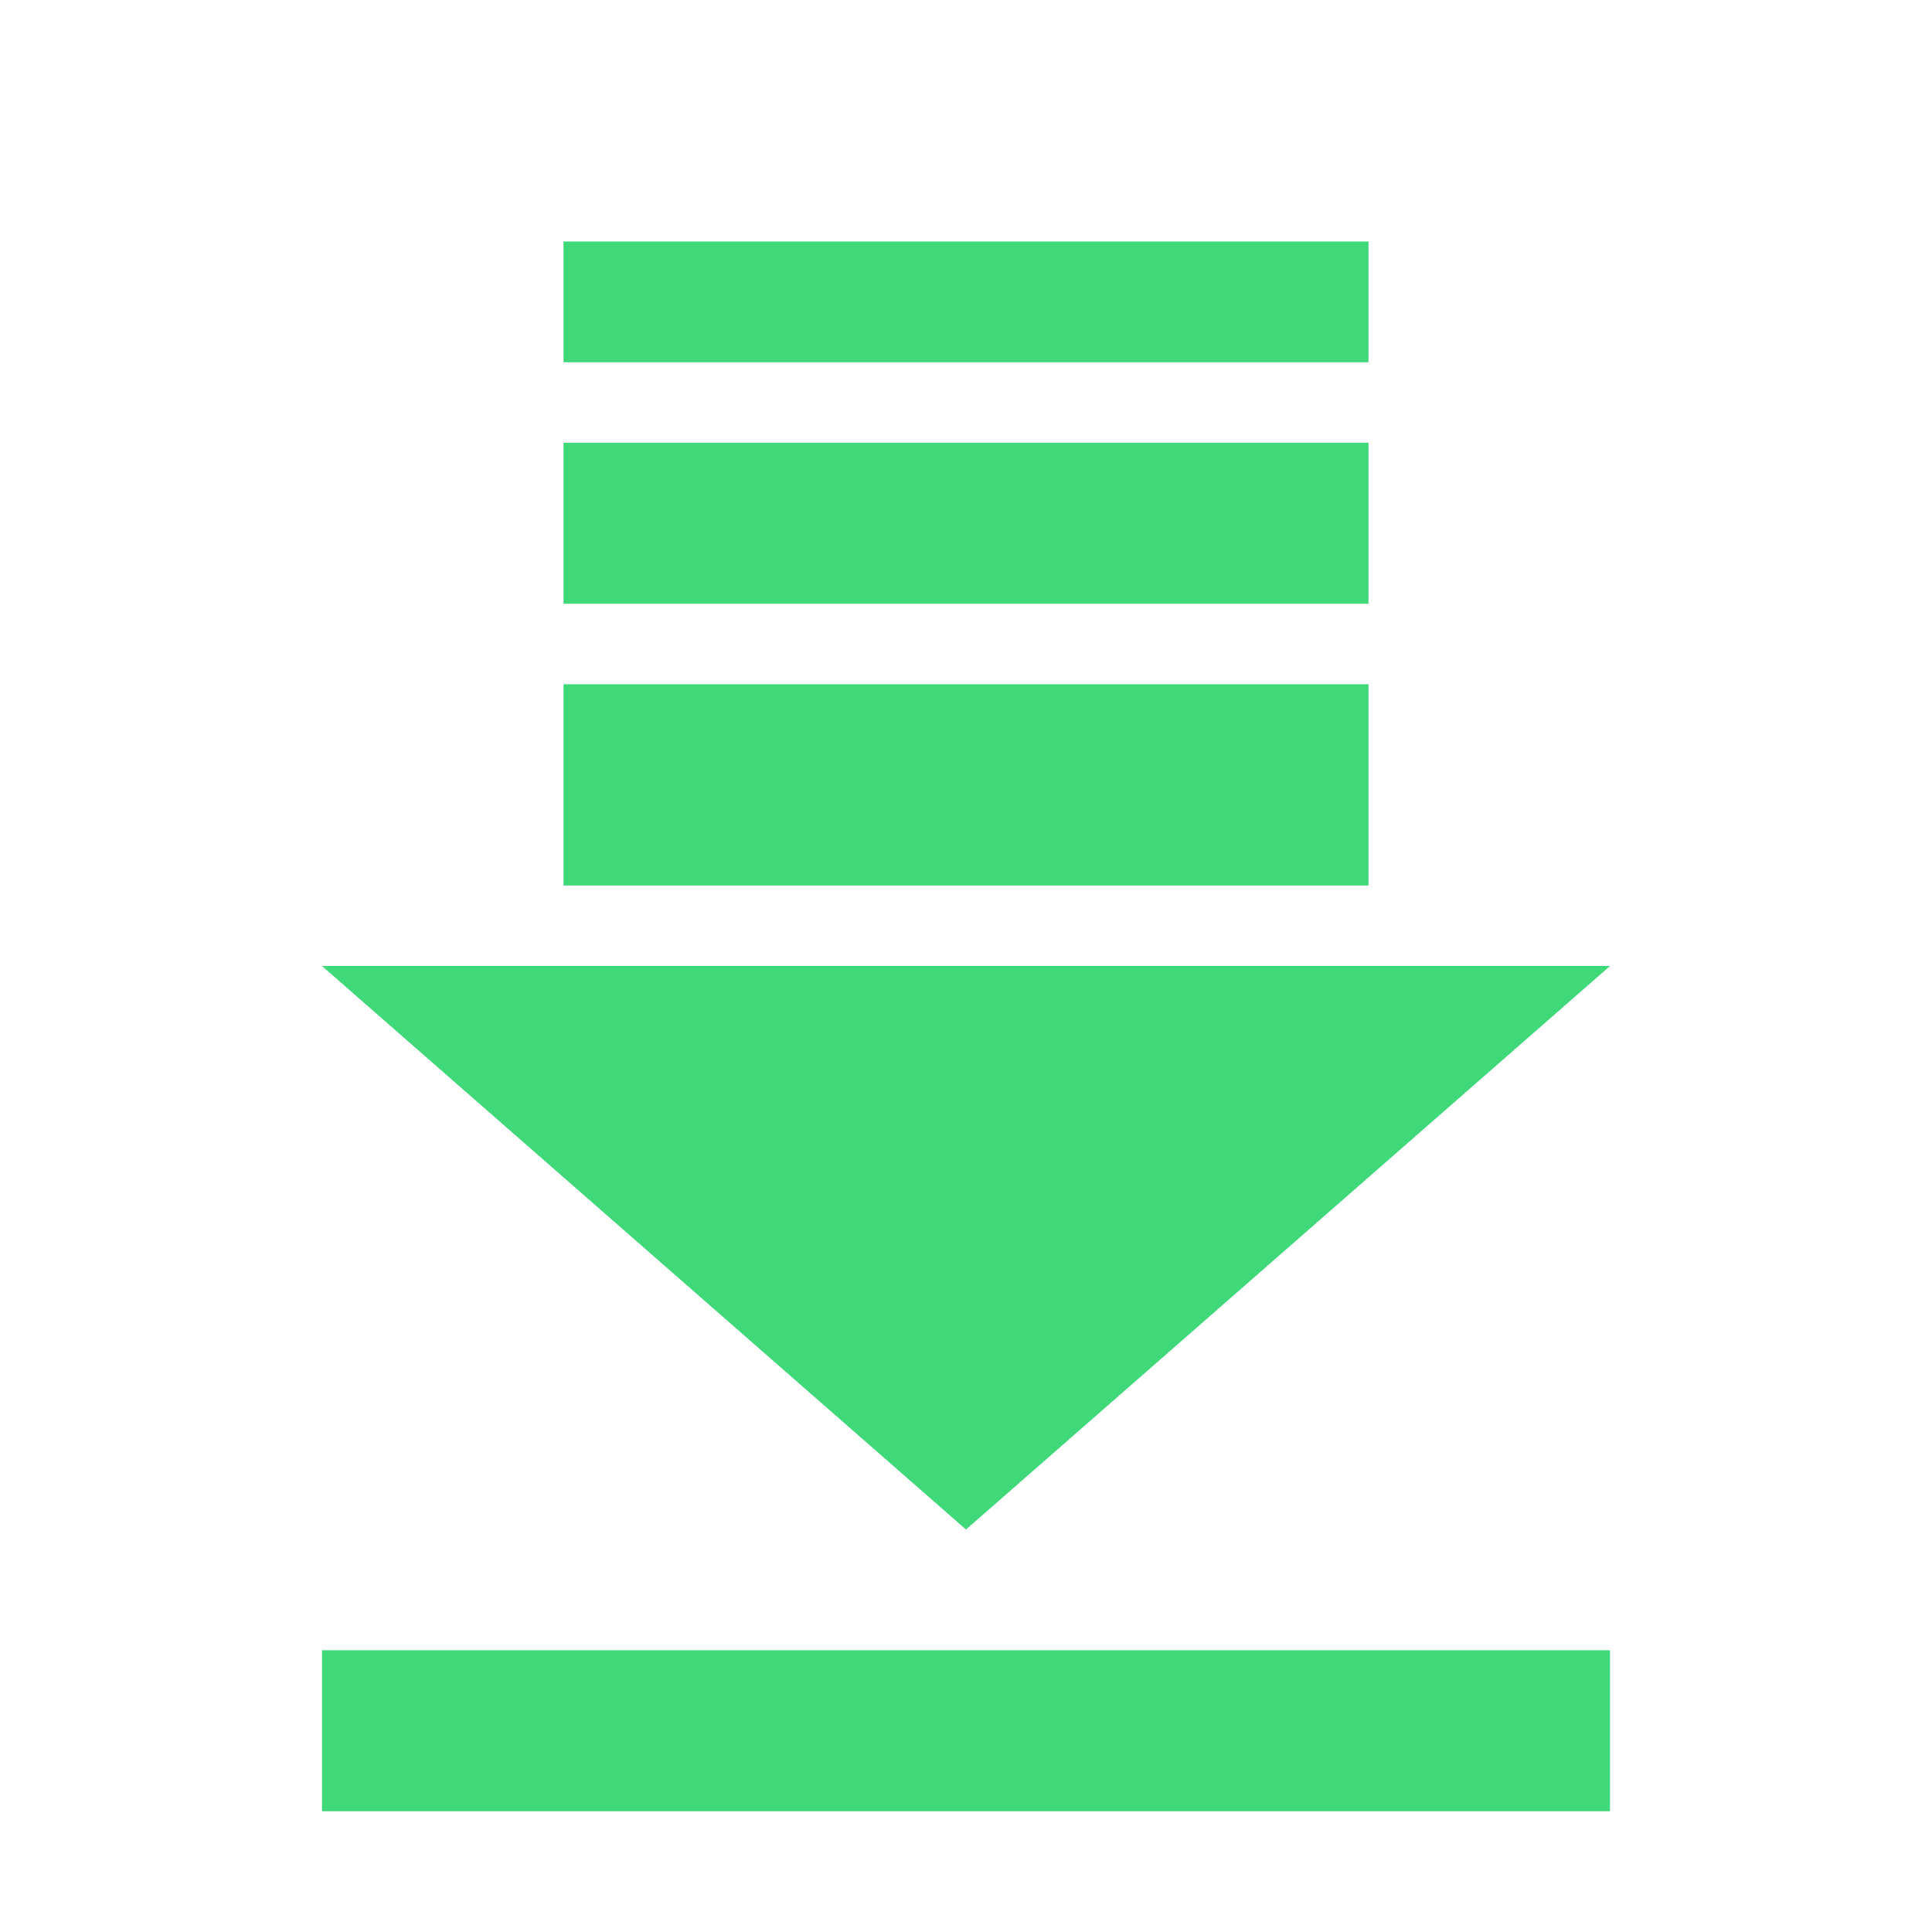
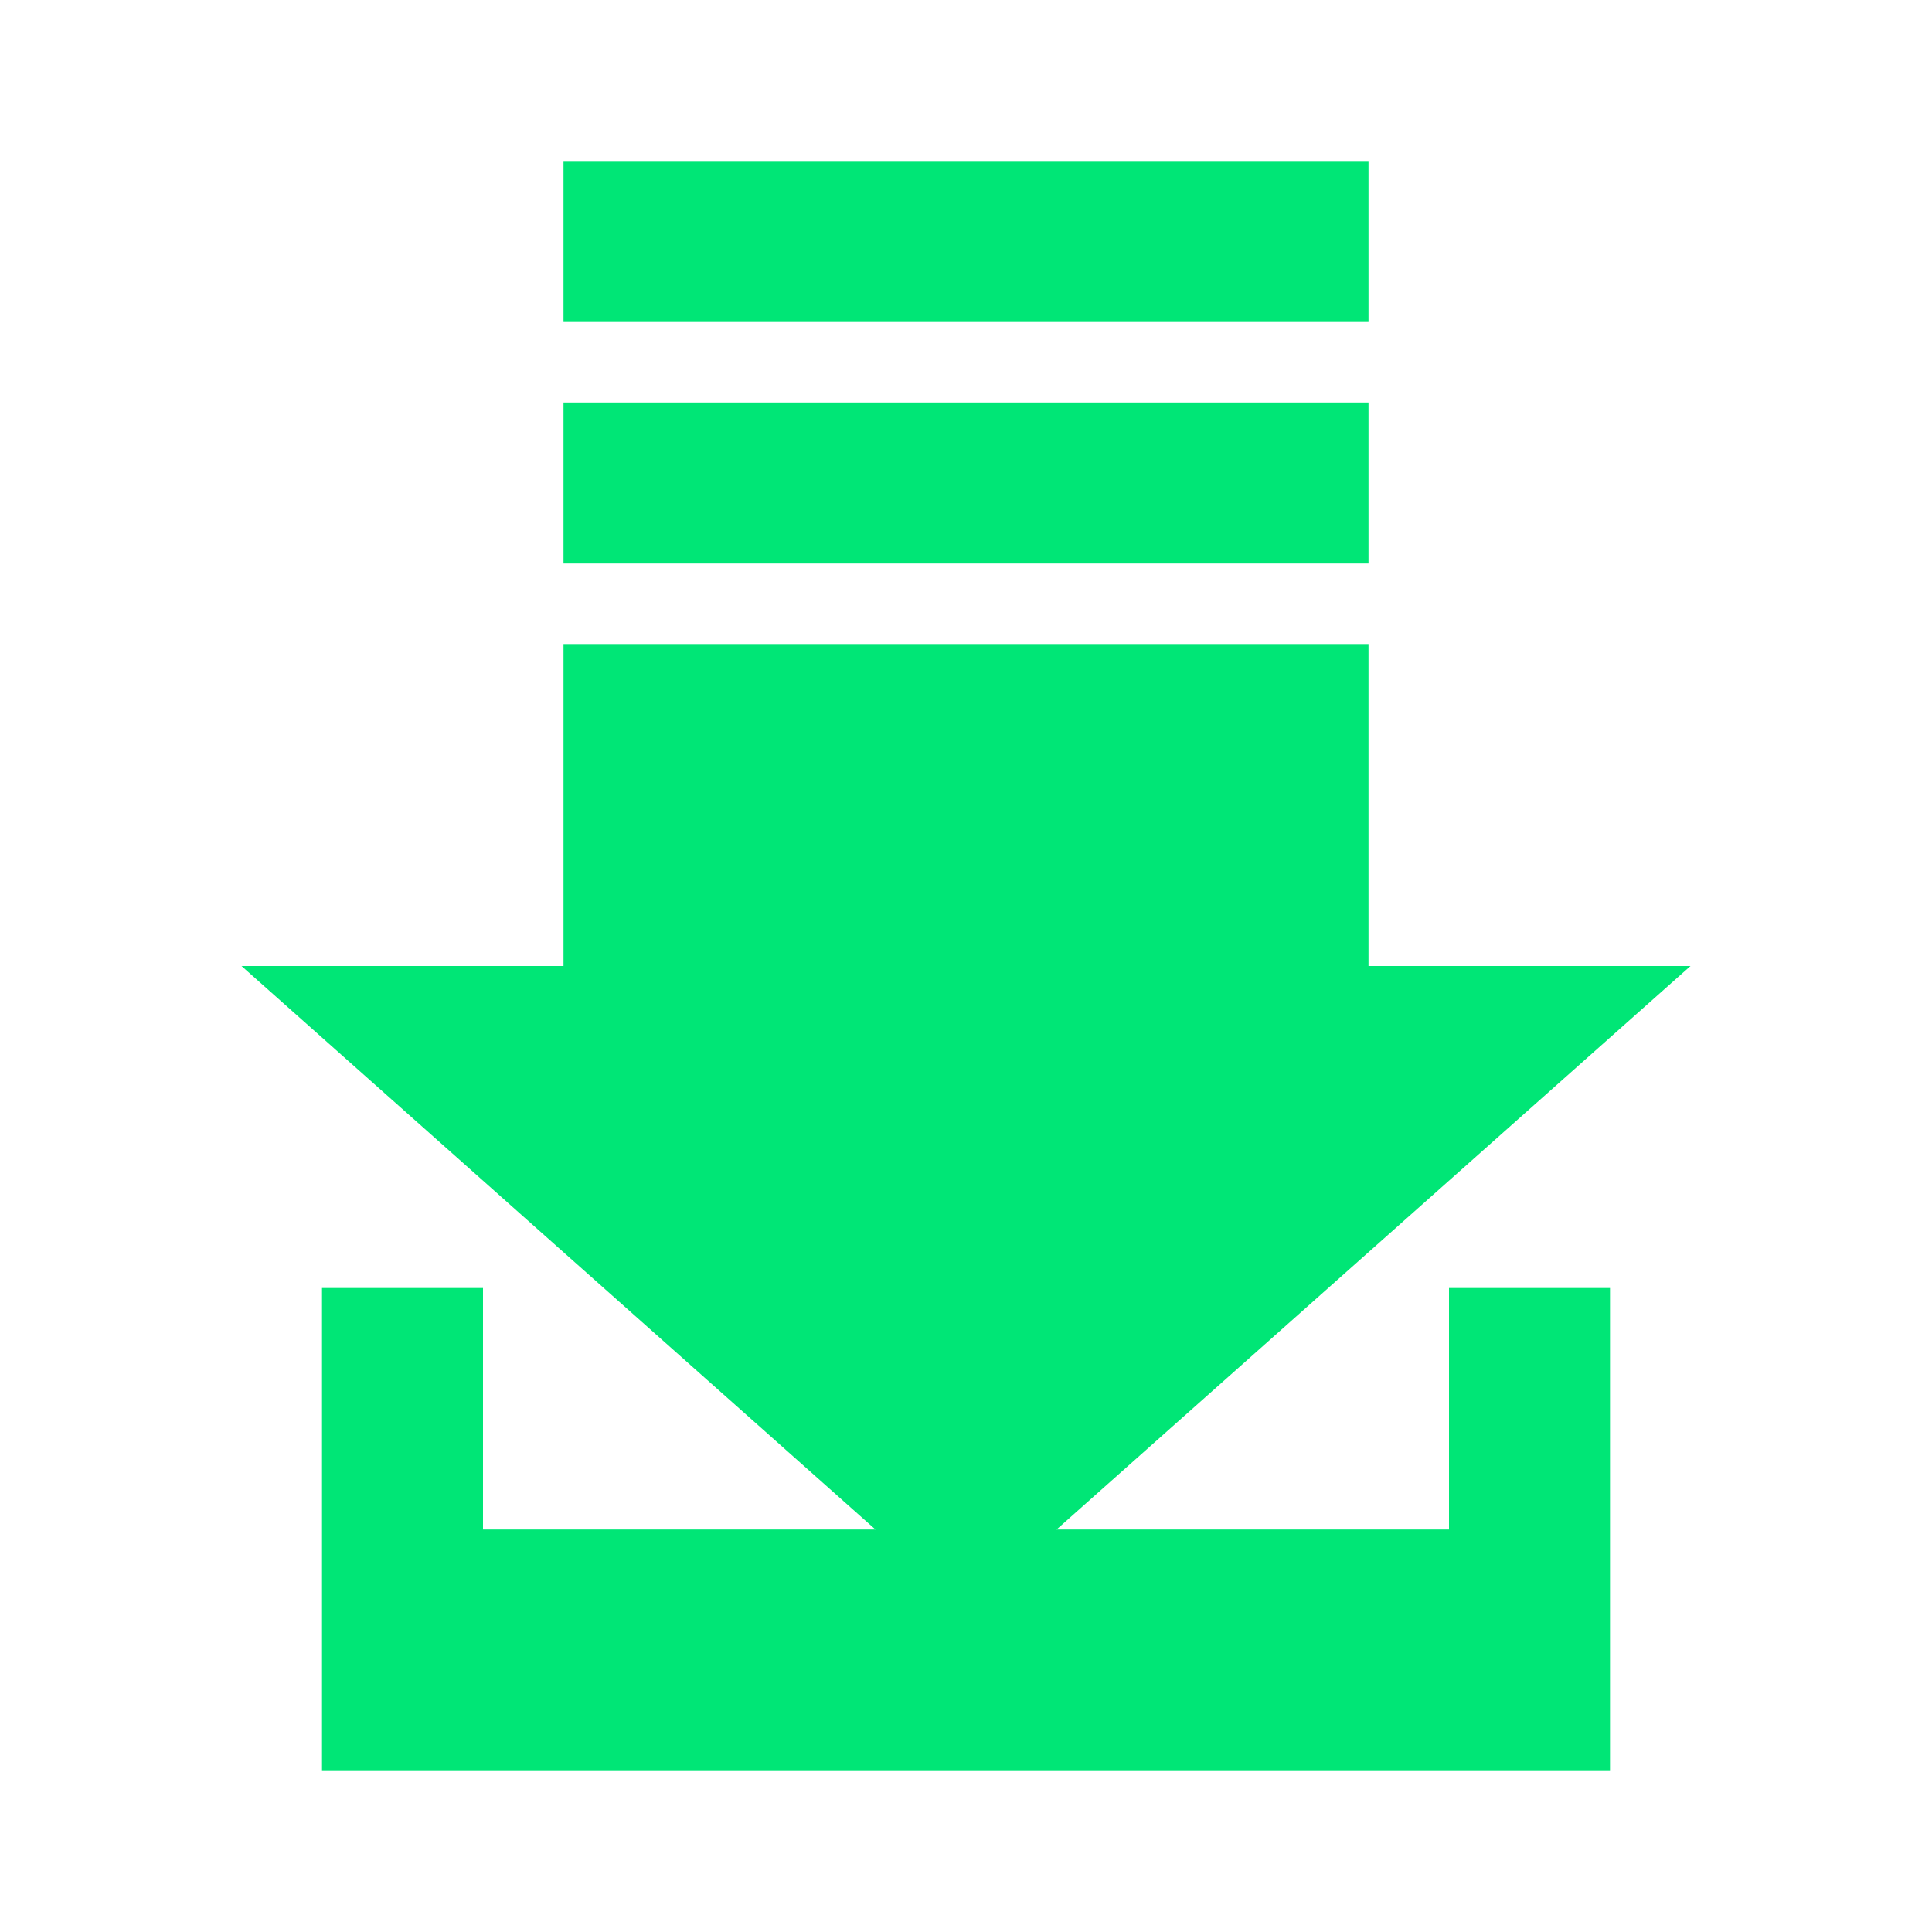
<svg xmlns="http://www.w3.org/2000/svg" width="24" height="24" viewBox="0 0 24 24" fill="none">
-   <rect x="7" y="3" width="10" height="1.5" fill="#3FD97A" />
-   <rect x="7" y="5.5" width="10" height="2" fill="#3FD97A" />
-   <rect x="7" y="8.5" width="10" height="2.5" fill="#3FD97A" />
-   <path d="M7 12H4L12 19L20 12H17V12H7Z" fill="#3FD97A" />
-   <rect x="4" y="20.5" width="16" height="2" fill="#3FD97A" />
+   <rect x="7" y="2" width="10" height="2" fill="#00E676" />
+   <rect x="7" y="5" width="10" height="2" fill="#00E676" />
+   <path d="M7 8H17V12H21L12 20L3 12H7V8Z" fill="#00E676" />
+   <path d="M4 19H20V22H4V19ZM4 16H6V19H4V16ZM18 16H20V19H18V16Z" fill="#00E676" />
</svg>
